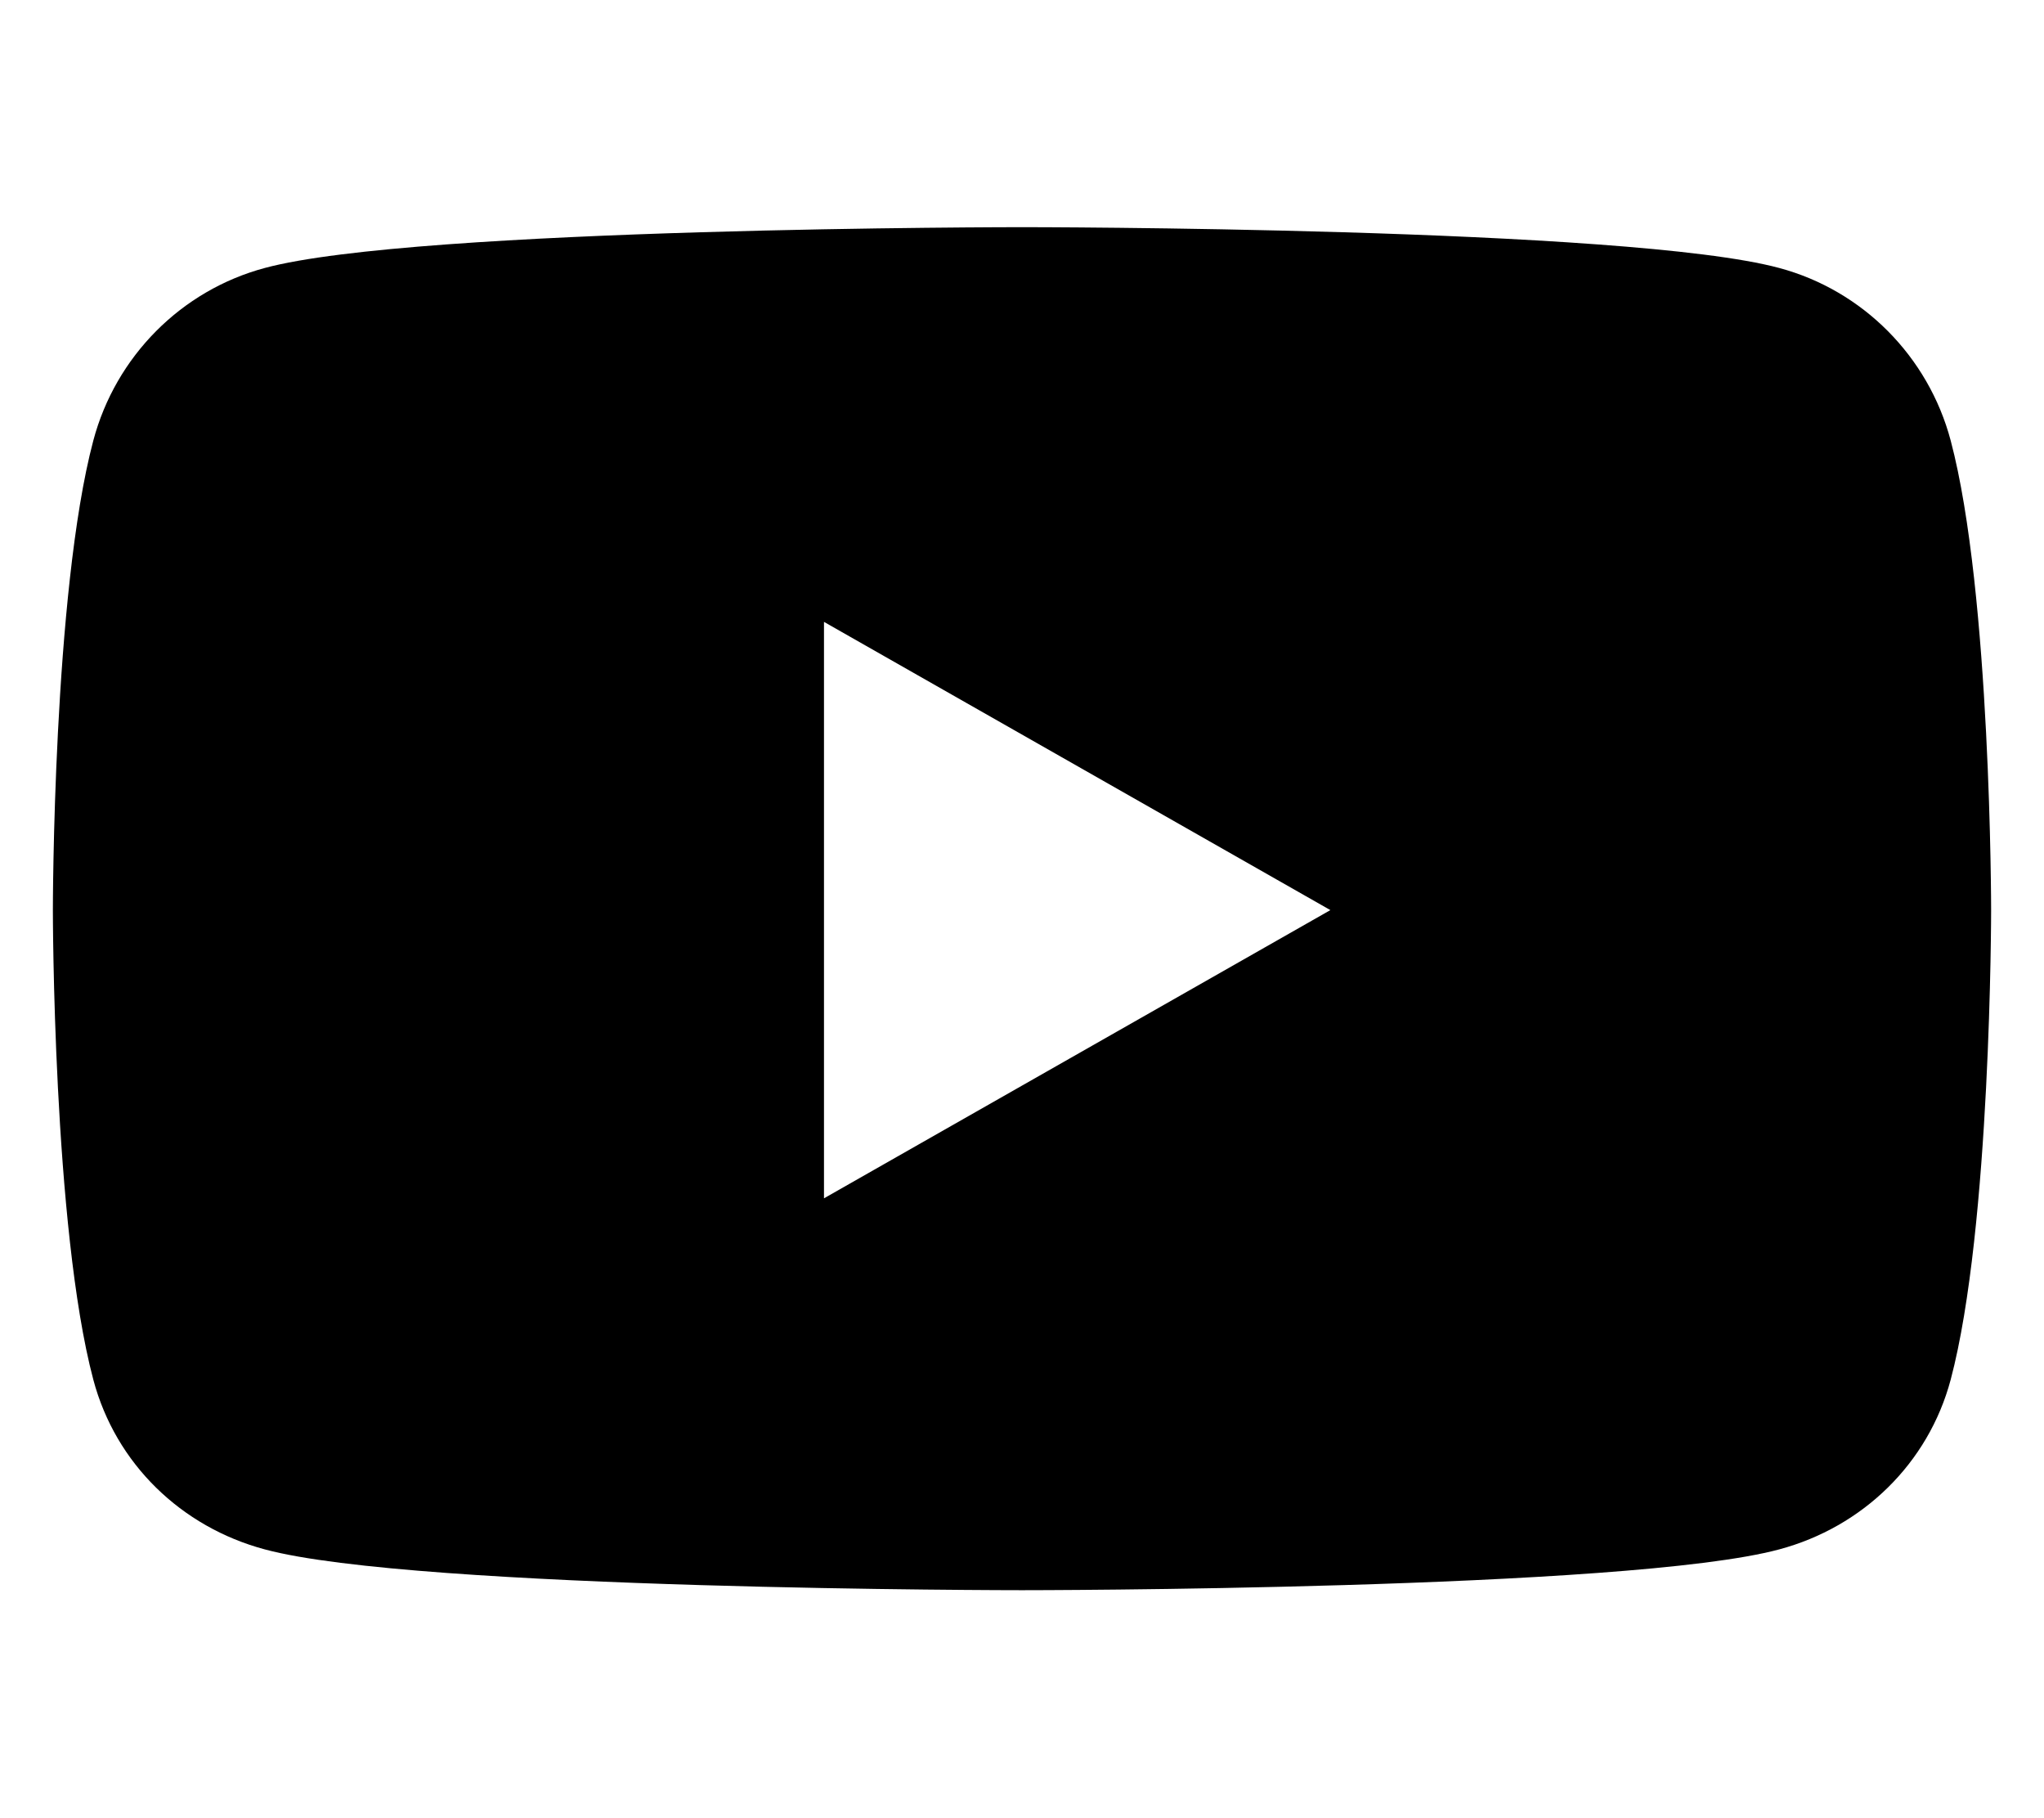
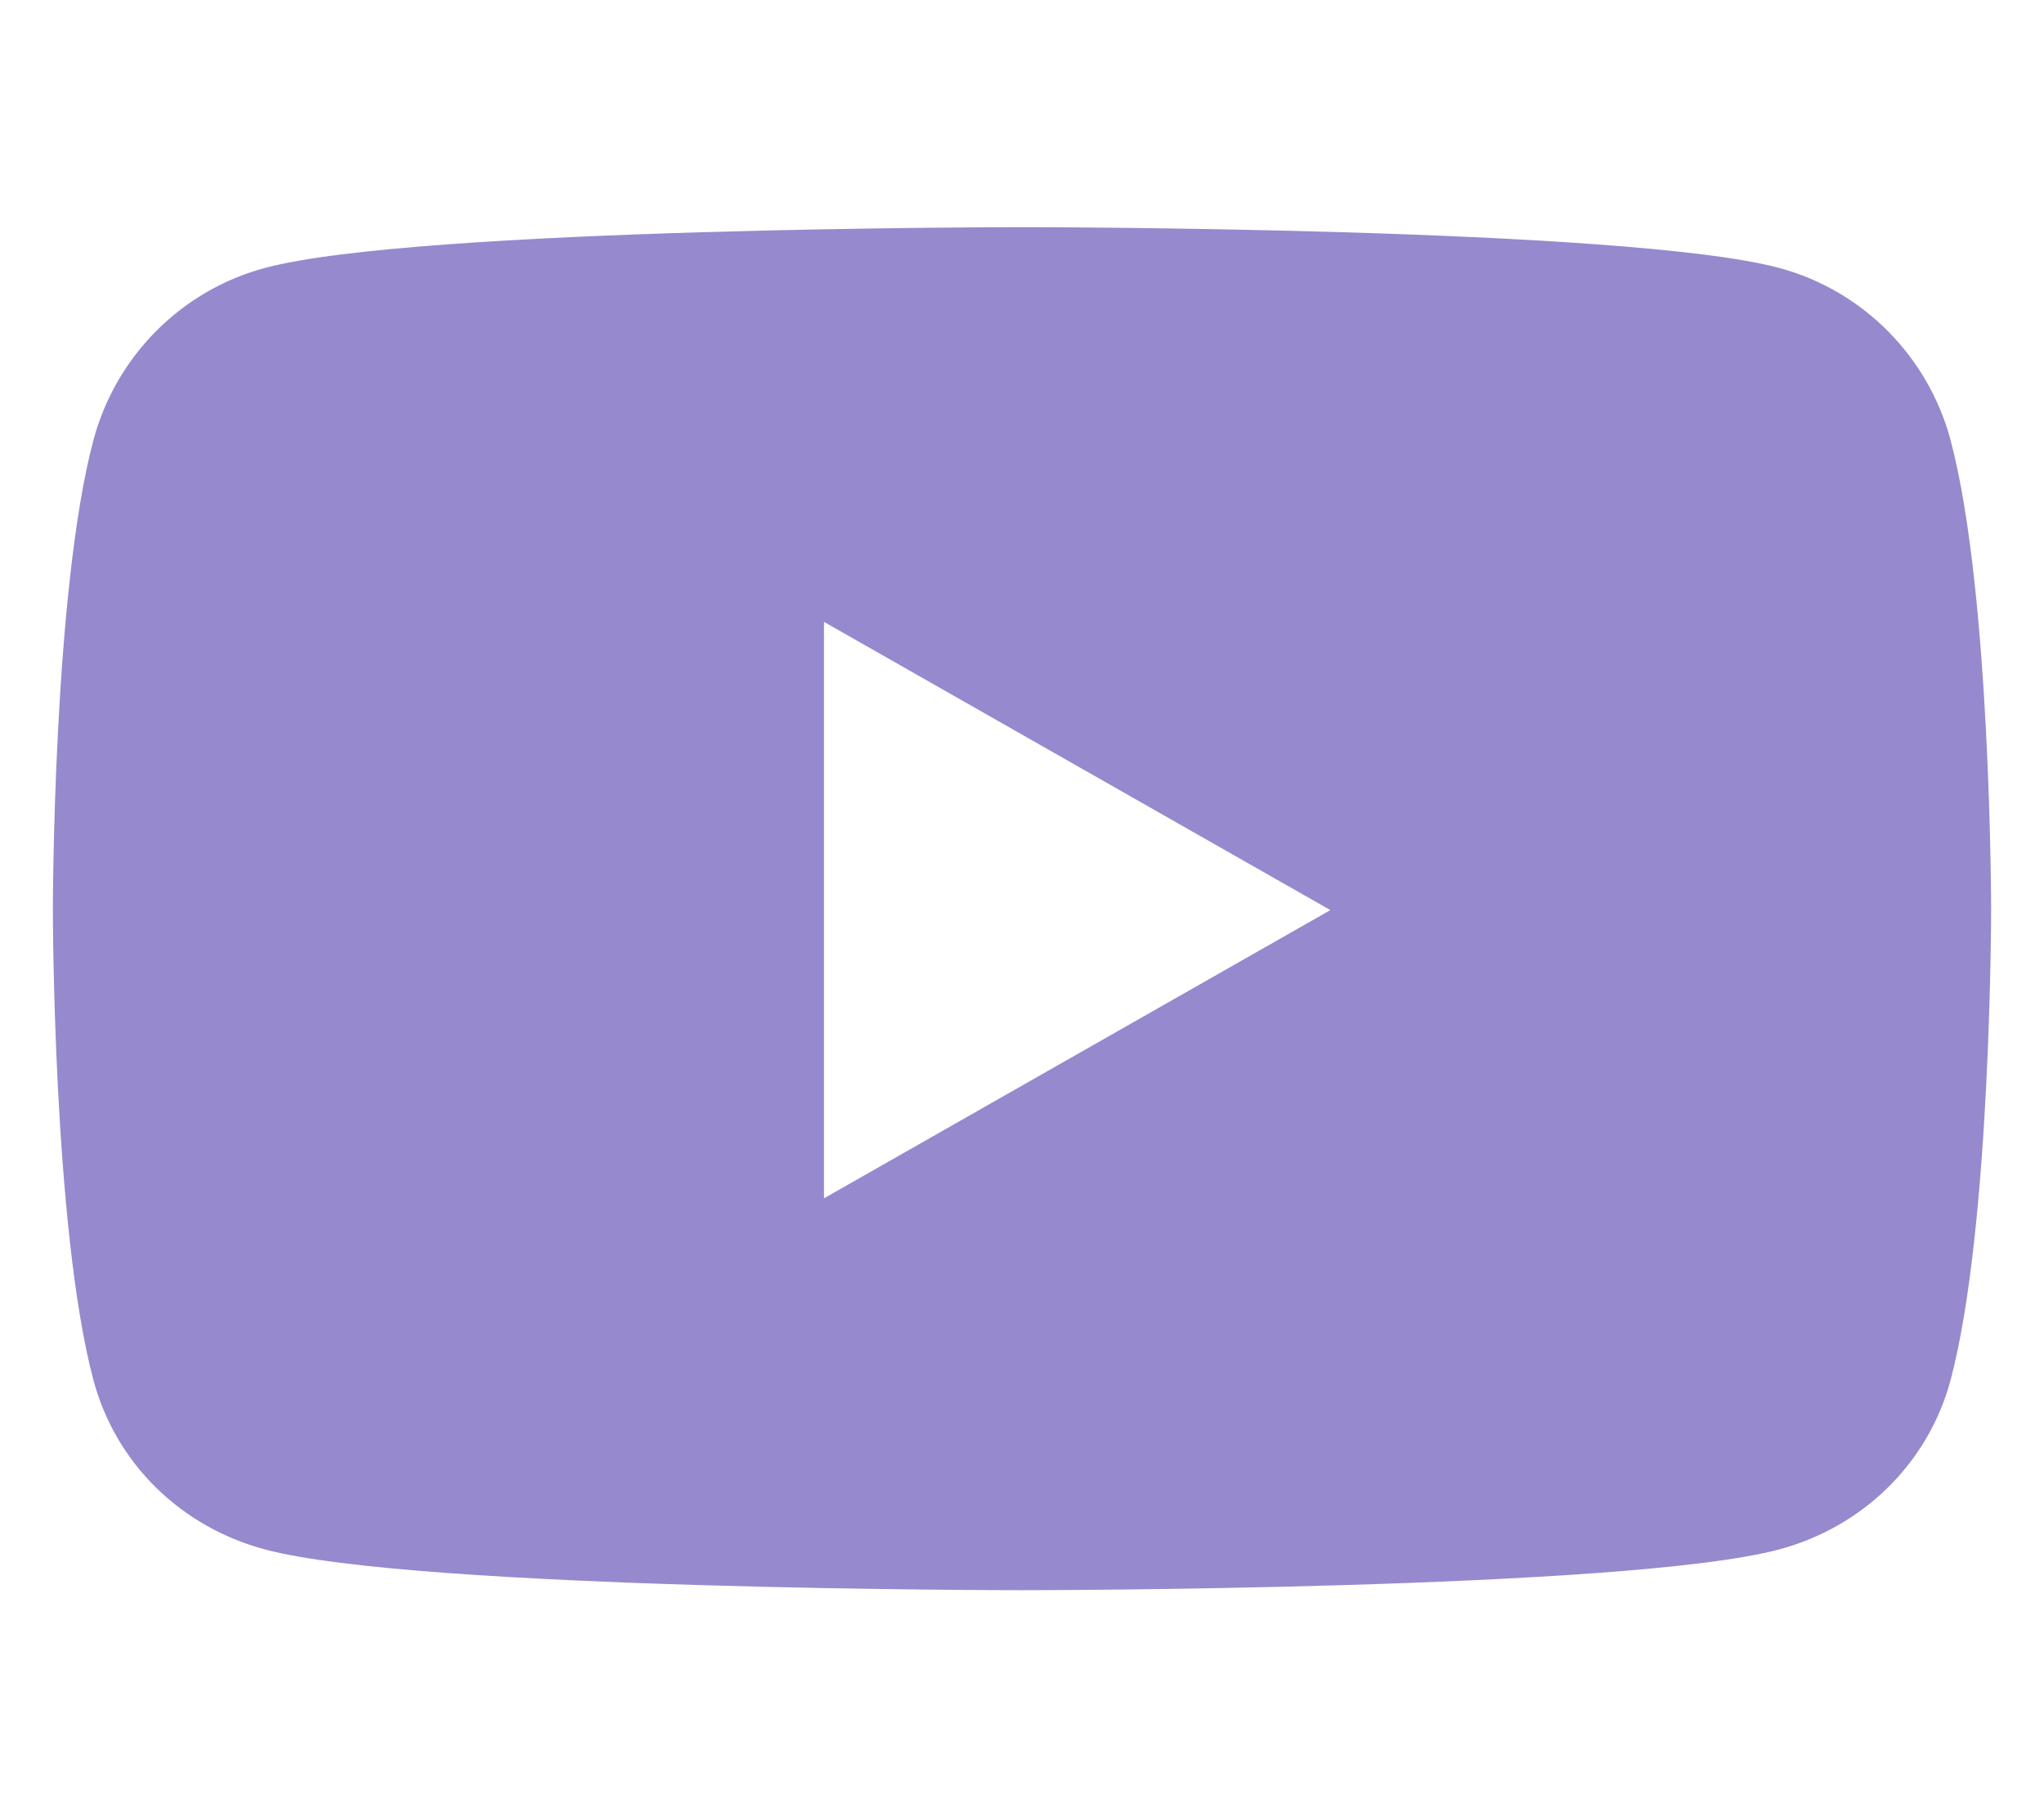
- <svg xmlns="http://www.w3.org/2000/svg" viewBox="0 0 576 512">
+ <svg xmlns="http://www.w3.org/2000/svg" viewBox="0 0 576 512" fill="#9789cd">
  <path d="M549.7 124.1c-6.3-23.7-24.8-42.3-48.3-48.6C458.8 64 288 64 288 64S117.2 64 74.6 75.5c-23.5 6.3-42 24.9-48.3 48.6-11.4 42.9-11.4 132.3-11.4 132.3s0 89.4 11.4 132.3c6.3 23.7 24.8 41.5 48.3 47.8C117.2 448 288 448 288 448s170.8 0 213.4-11.5c23.5-6.3 42-24.2 48.3-47.8 11.4-42.9 11.4-132.3 11.4-132.3s0-89.4-11.4-132.3zm-317.5 213.5V175.2l142.7 81.2-142.7 81.2z" />
</svg>
